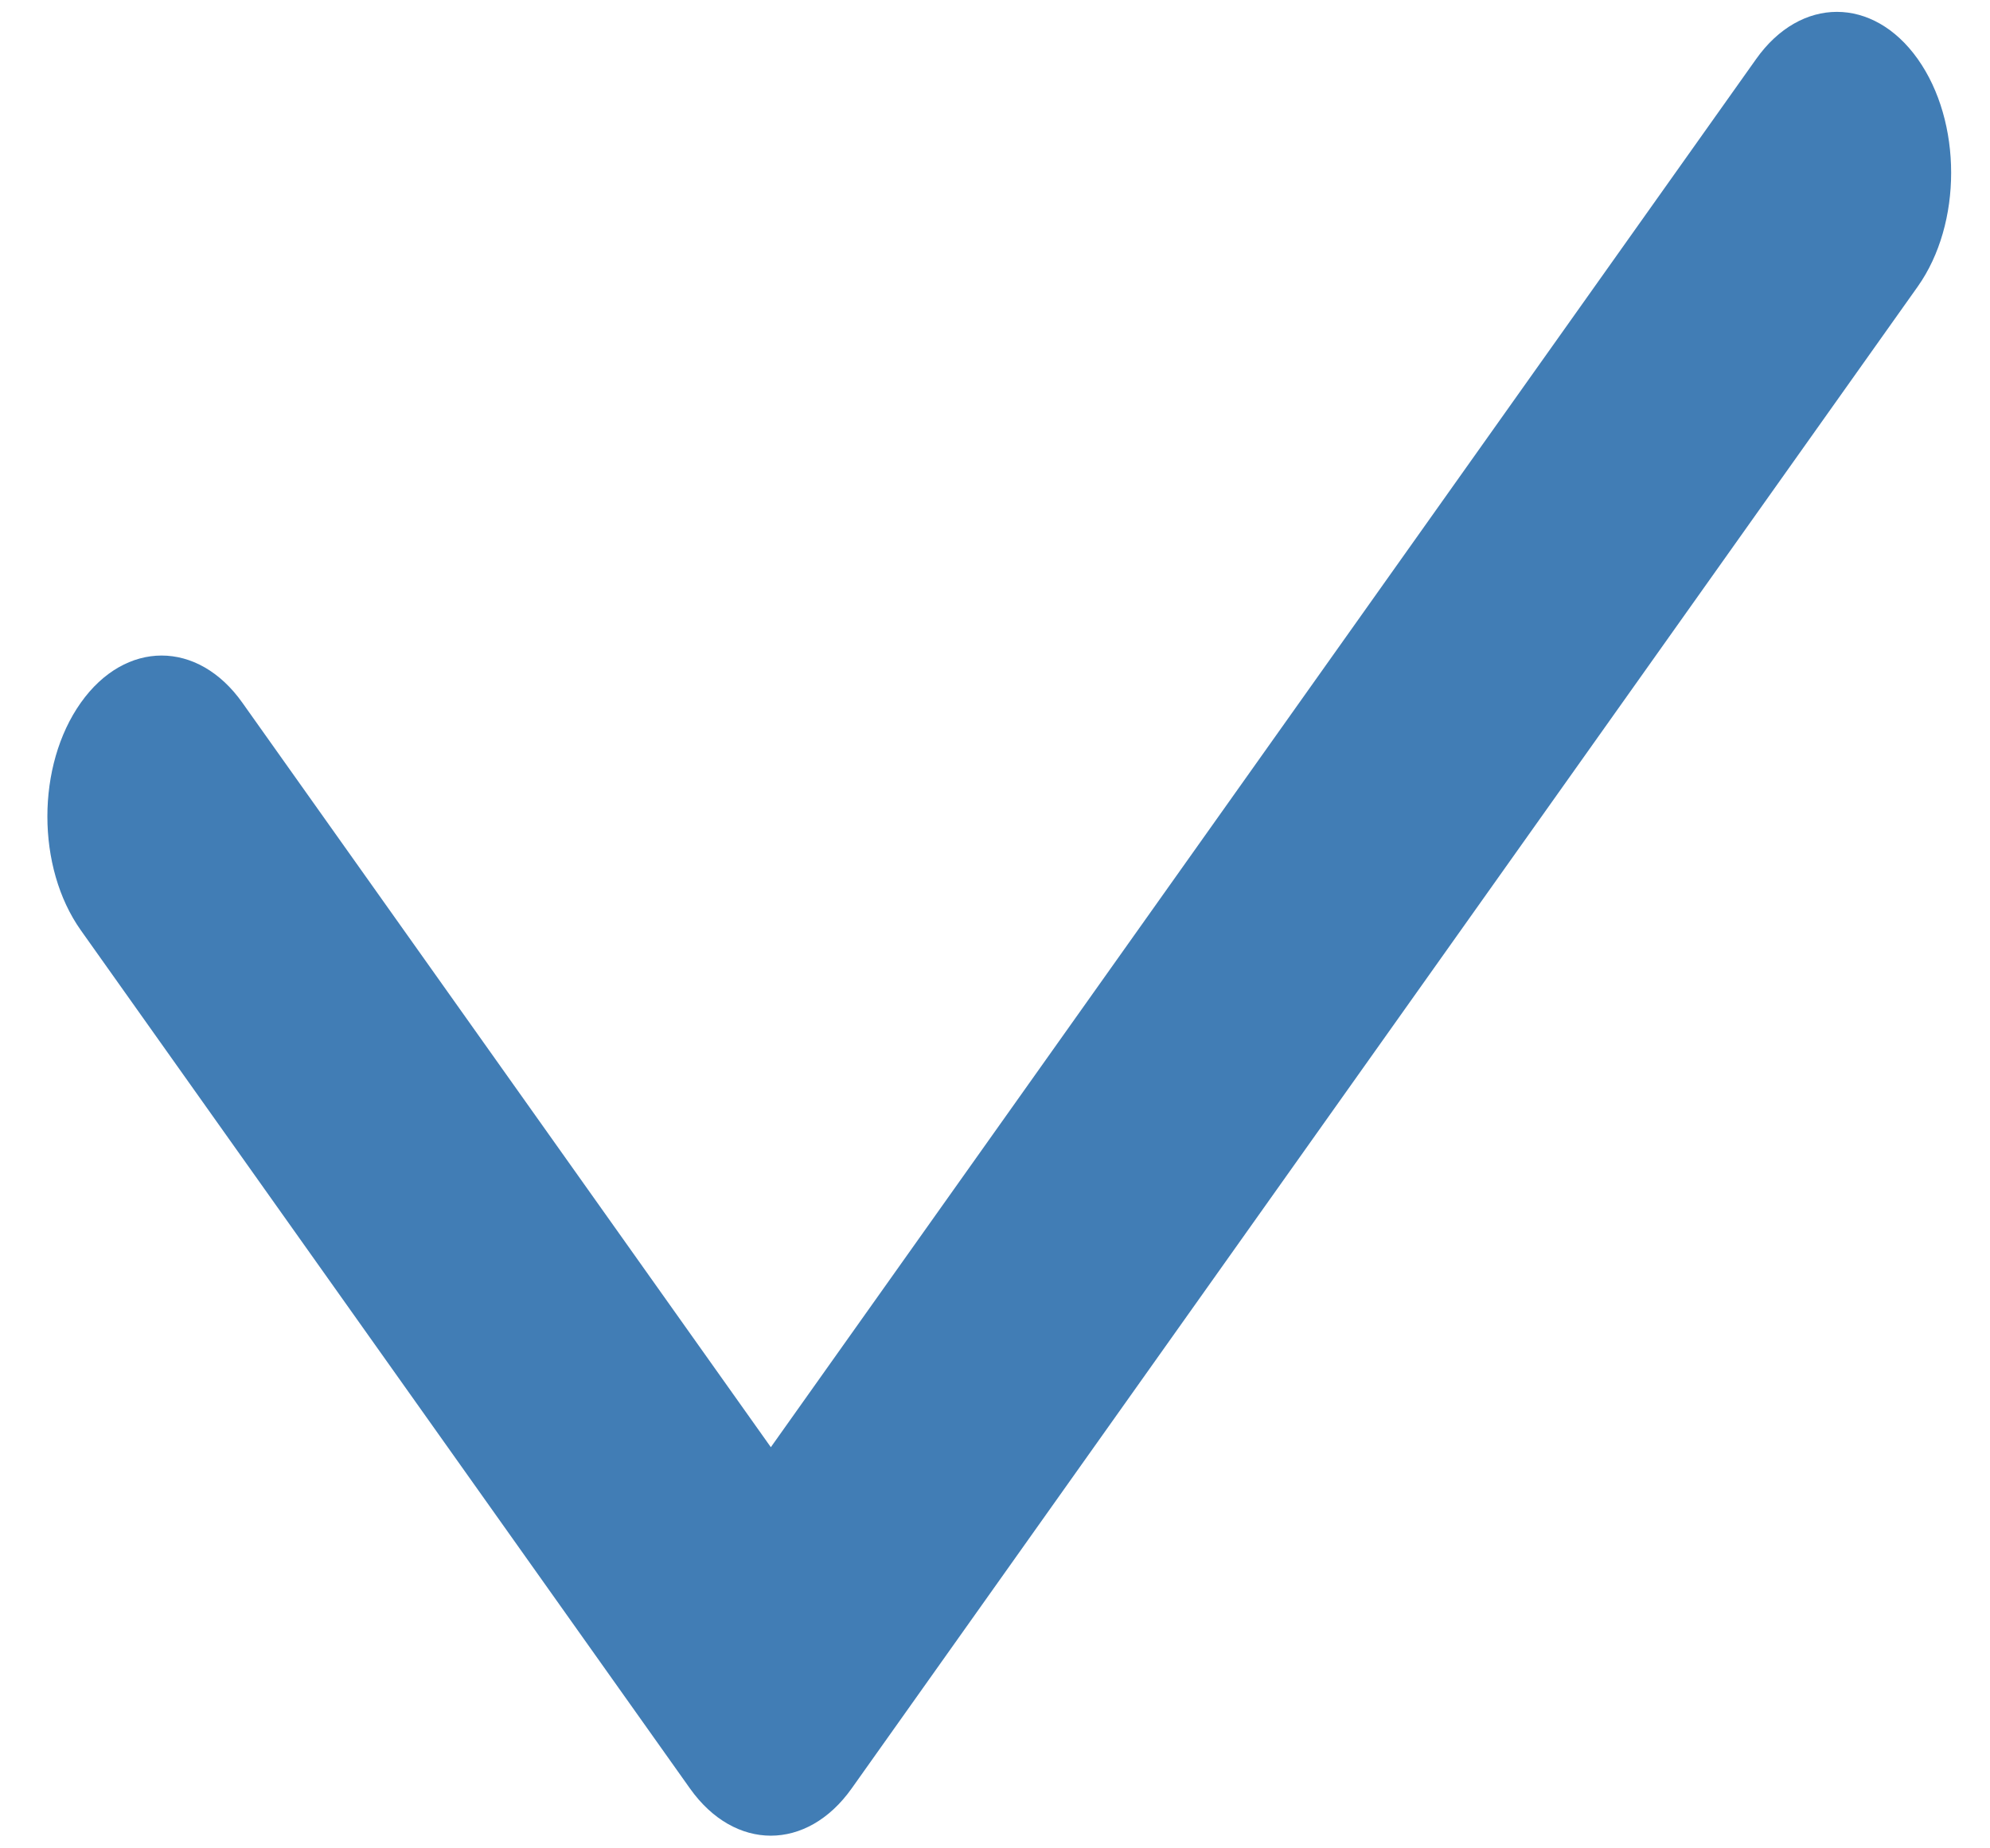
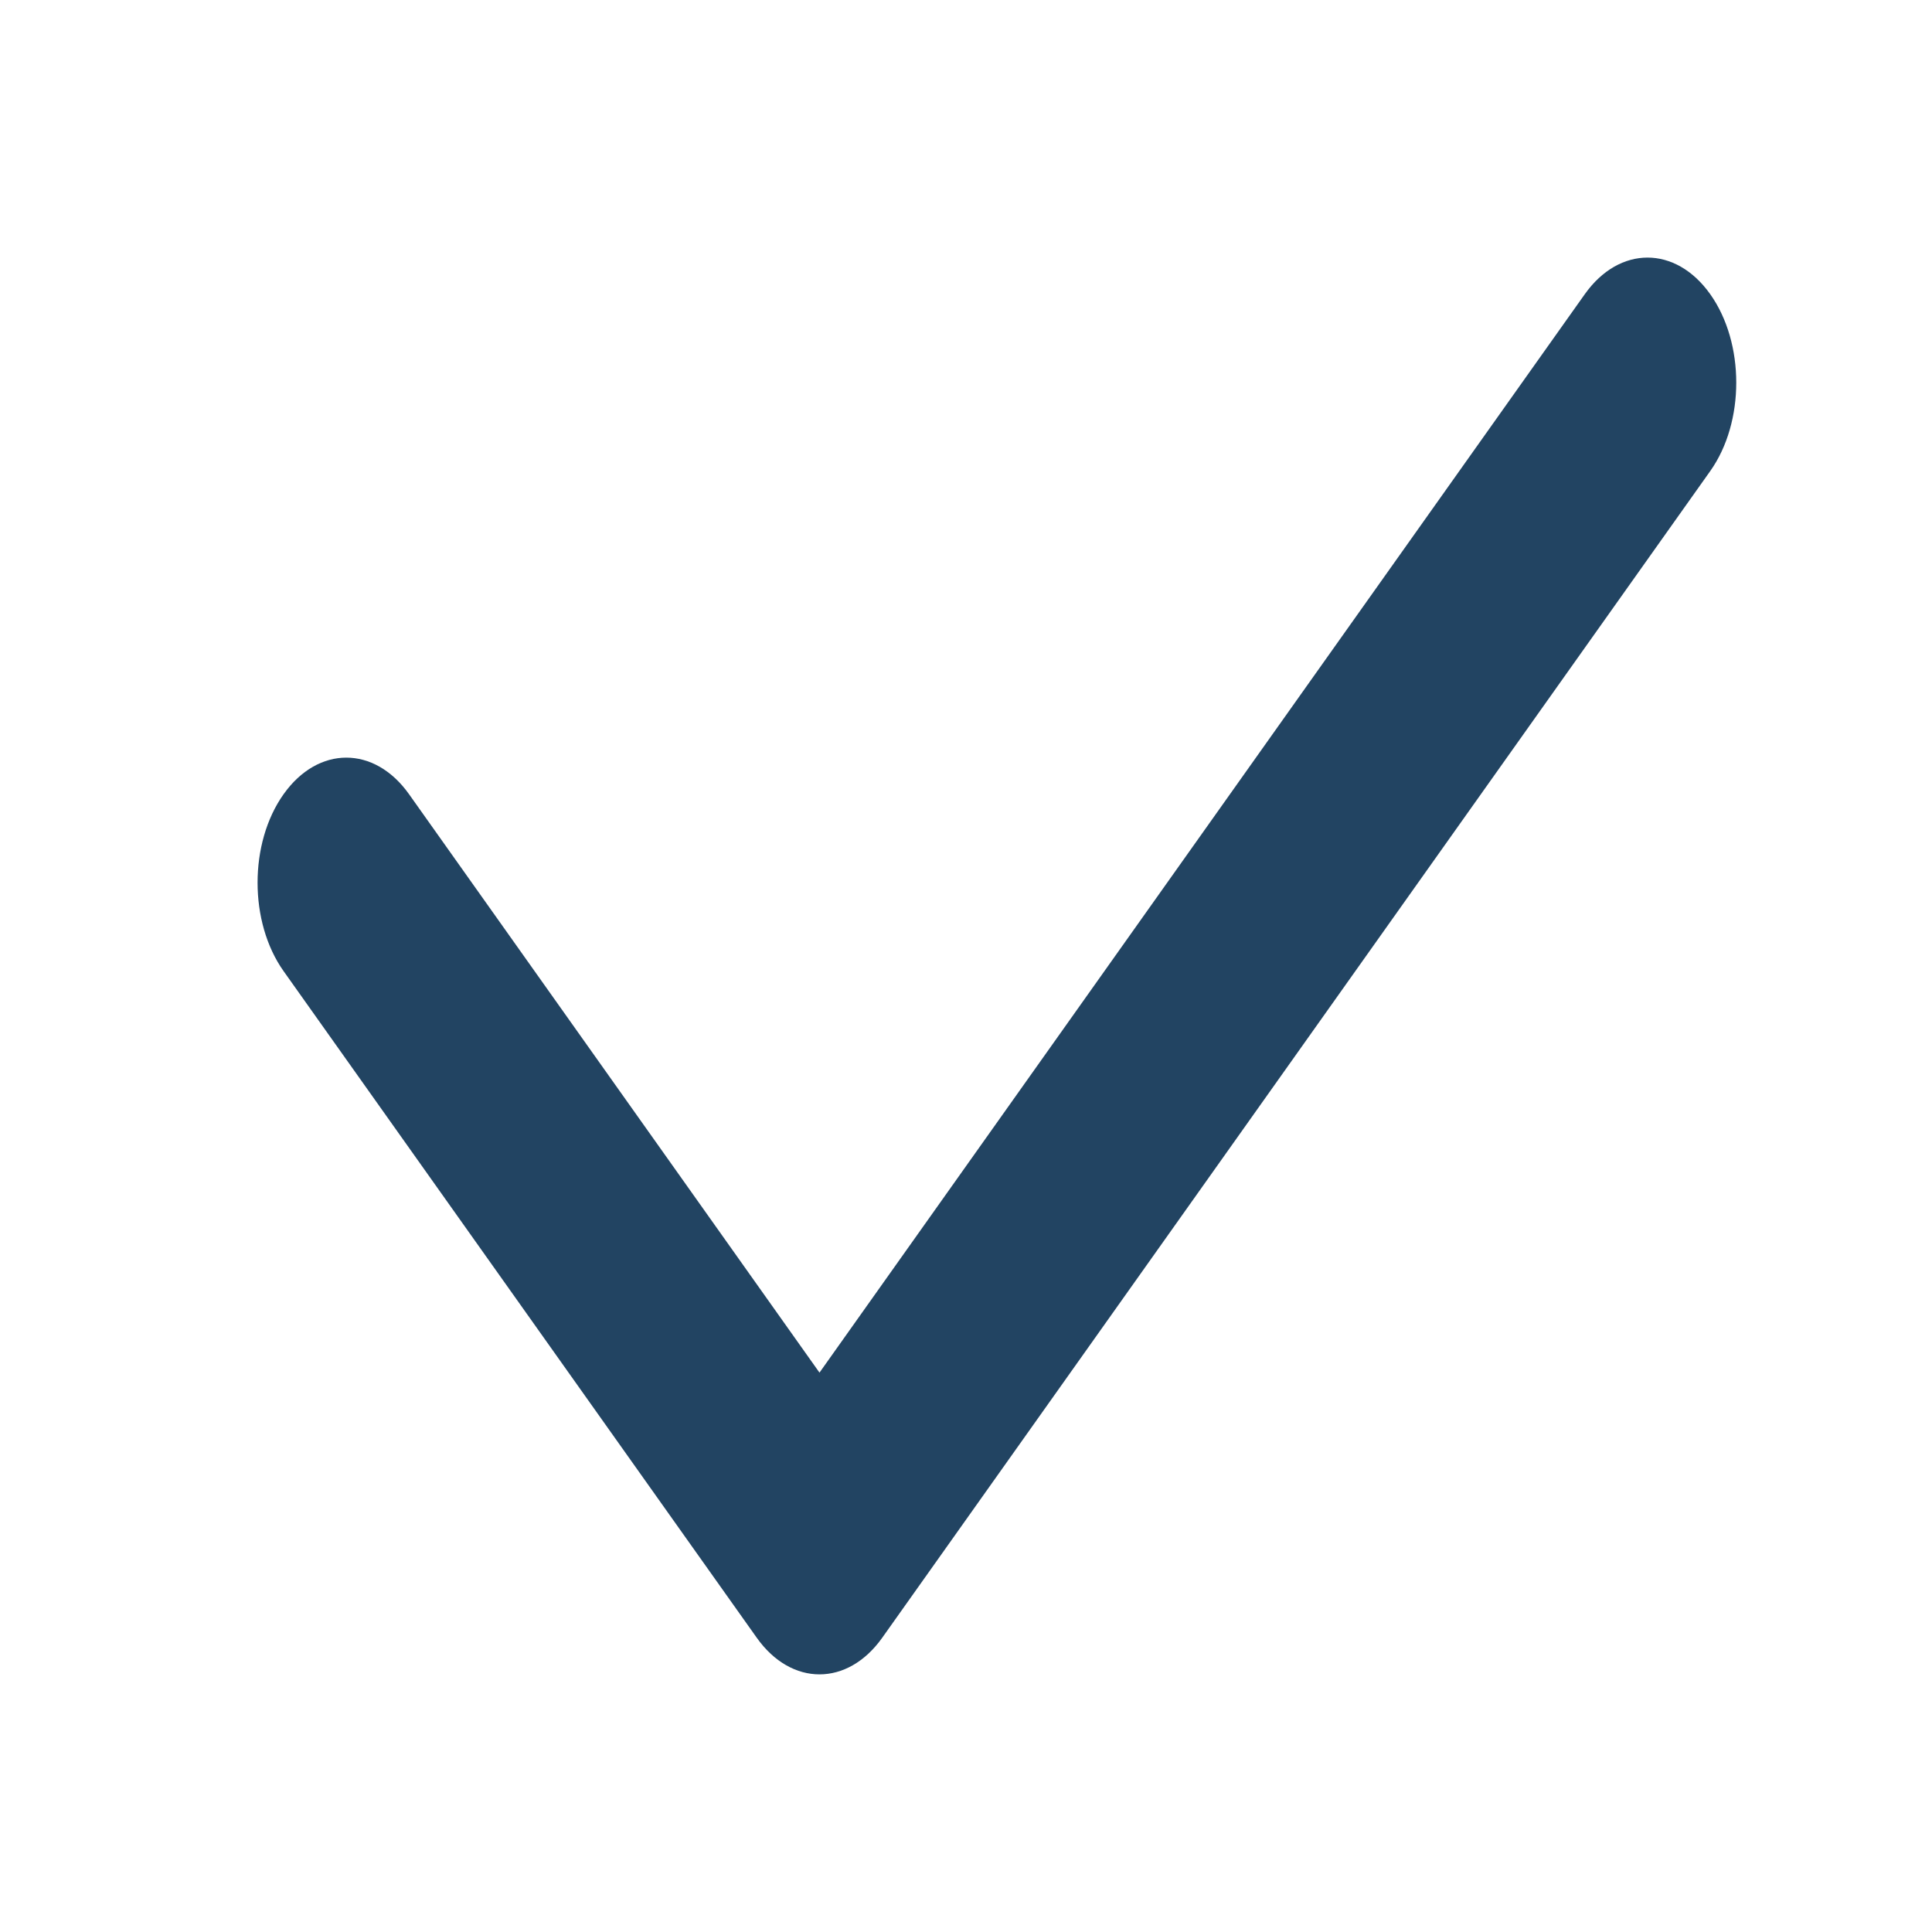
- <svg xmlns="http://www.w3.org/2000/svg" width="28" height="26" viewBox="0 0 28 26" fill="none">
-   <path fill-rule="evenodd" clip-rule="evenodd" d="M26.983 0.83C27.61 1.714 27.61 3.148 26.983 4.033L11.982 25.17C11.354 26.054 10.337 26.054 9.709 25.17L1.137 13.091C0.51 12.207 0.51 10.773 1.137 9.889C1.765 9.004 2.783 9.004 3.41 9.889L10.846 20.366L24.71 0.83C25.337 -0.054 26.355 -0.054 26.983 0.83Z" fill="#417DB5" />
+ <svg xmlns="http://www.w3.org/2000/svg" width="30" height="30" viewBox="0 0 30 30" fill="none">
+   <path fill-rule="evenodd" clip-rule="evenodd" d="M26.557 4.569C27.095 5.327 27.095 6.556 26.557 7.314L13.699 25.431C13.161 26.189 12.289 26.189 11.751 25.431L4.403 15.079C3.865 14.32 3.865 13.091 4.403 12.333C4.941 11.575 5.814 11.575 6.352 12.333L12.725 21.314L24.608 4.569C25.146 3.81 26.019 3.81 26.557 4.569Z" fill="#224462" />
</svg>
